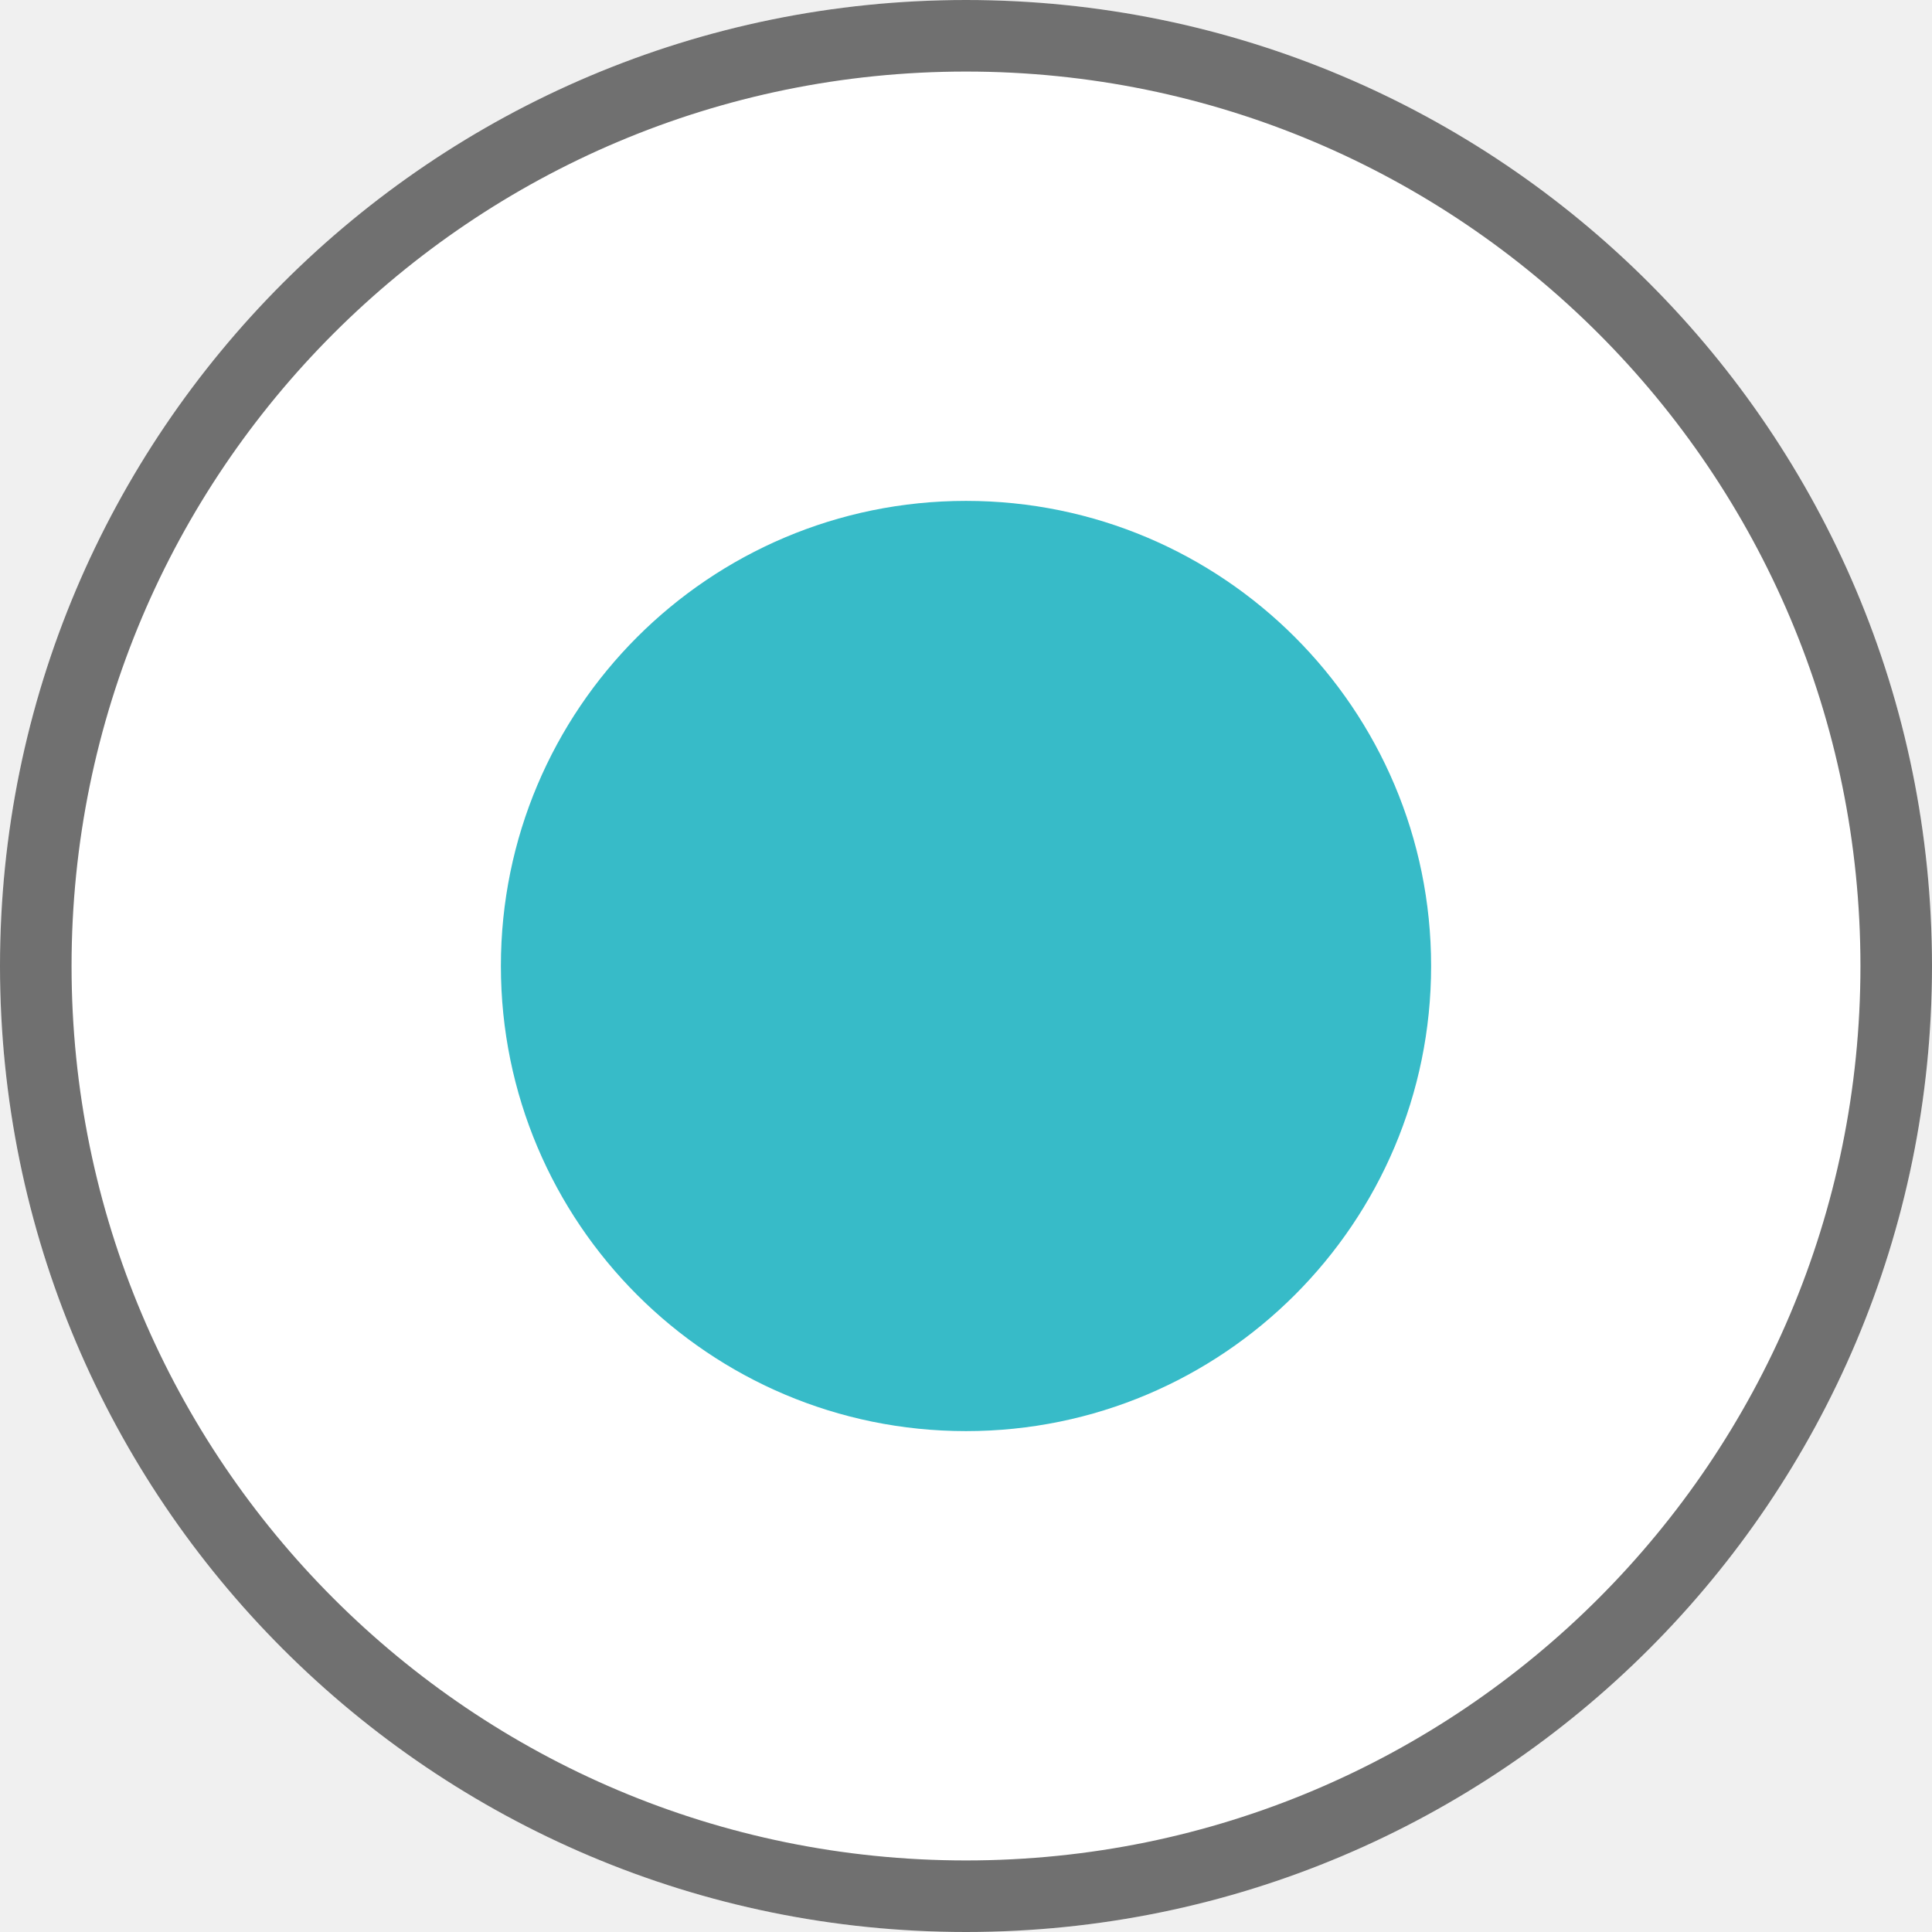
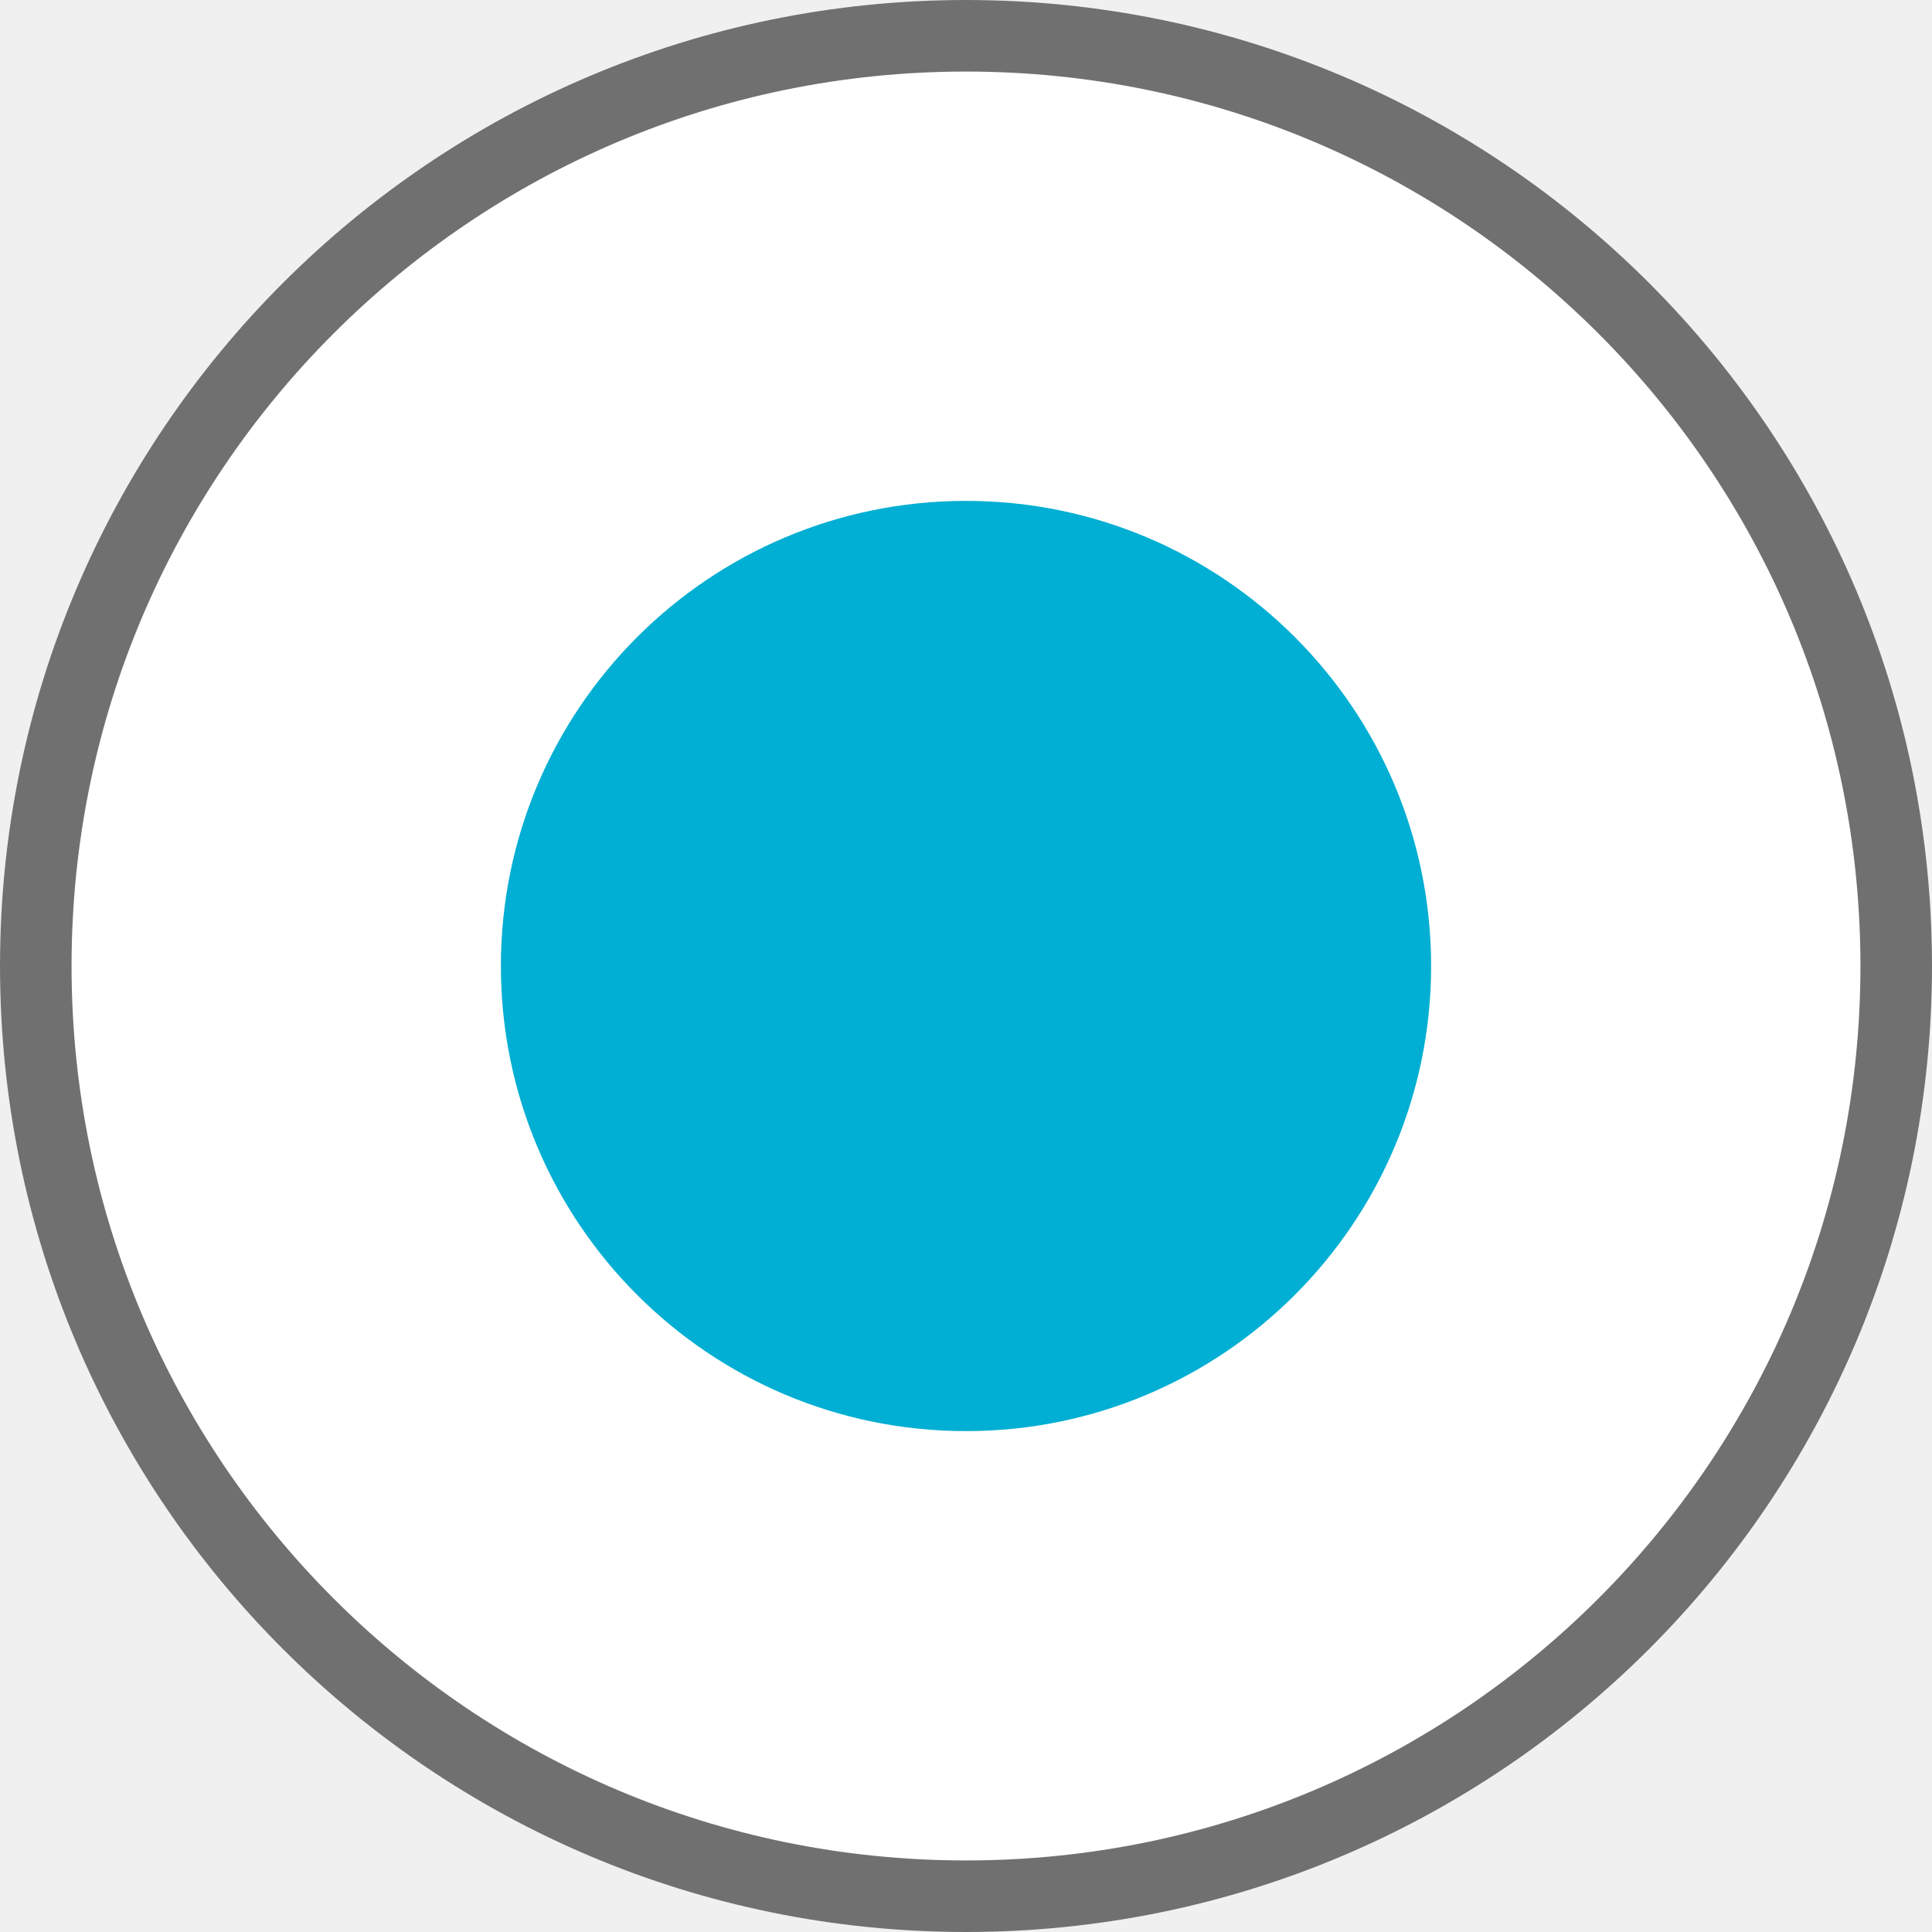
<svg xmlns="http://www.w3.org/2000/svg" id="Component_29_3" data-name="Component 29 – 3" width="27" height="27" viewBox="0 0 27 27">
  <g id="Ellipse_6" data-name="Ellipse 6" fill="#fff" stroke="#707070" stroke-width="1">
    <circle cx="13.5" cy="13.5" r="13.5" stroke="none" />
    <circle cx="13.5" cy="13.5" r="13" fill="none" />
  </g>
-   <circle id="Ellipse_7" data-name="Ellipse 7" cx="6.5" cy="6.5" r="6.5" transform="translate(7 7)" fill="#37bbc8" />
+   <circle id="Ellipse_7" data-name="Ellipse 7" cx="6.5" cy="6.5" r="6.5" transform="translate(7 7)" fill="#00AFD3" />
</svg>
